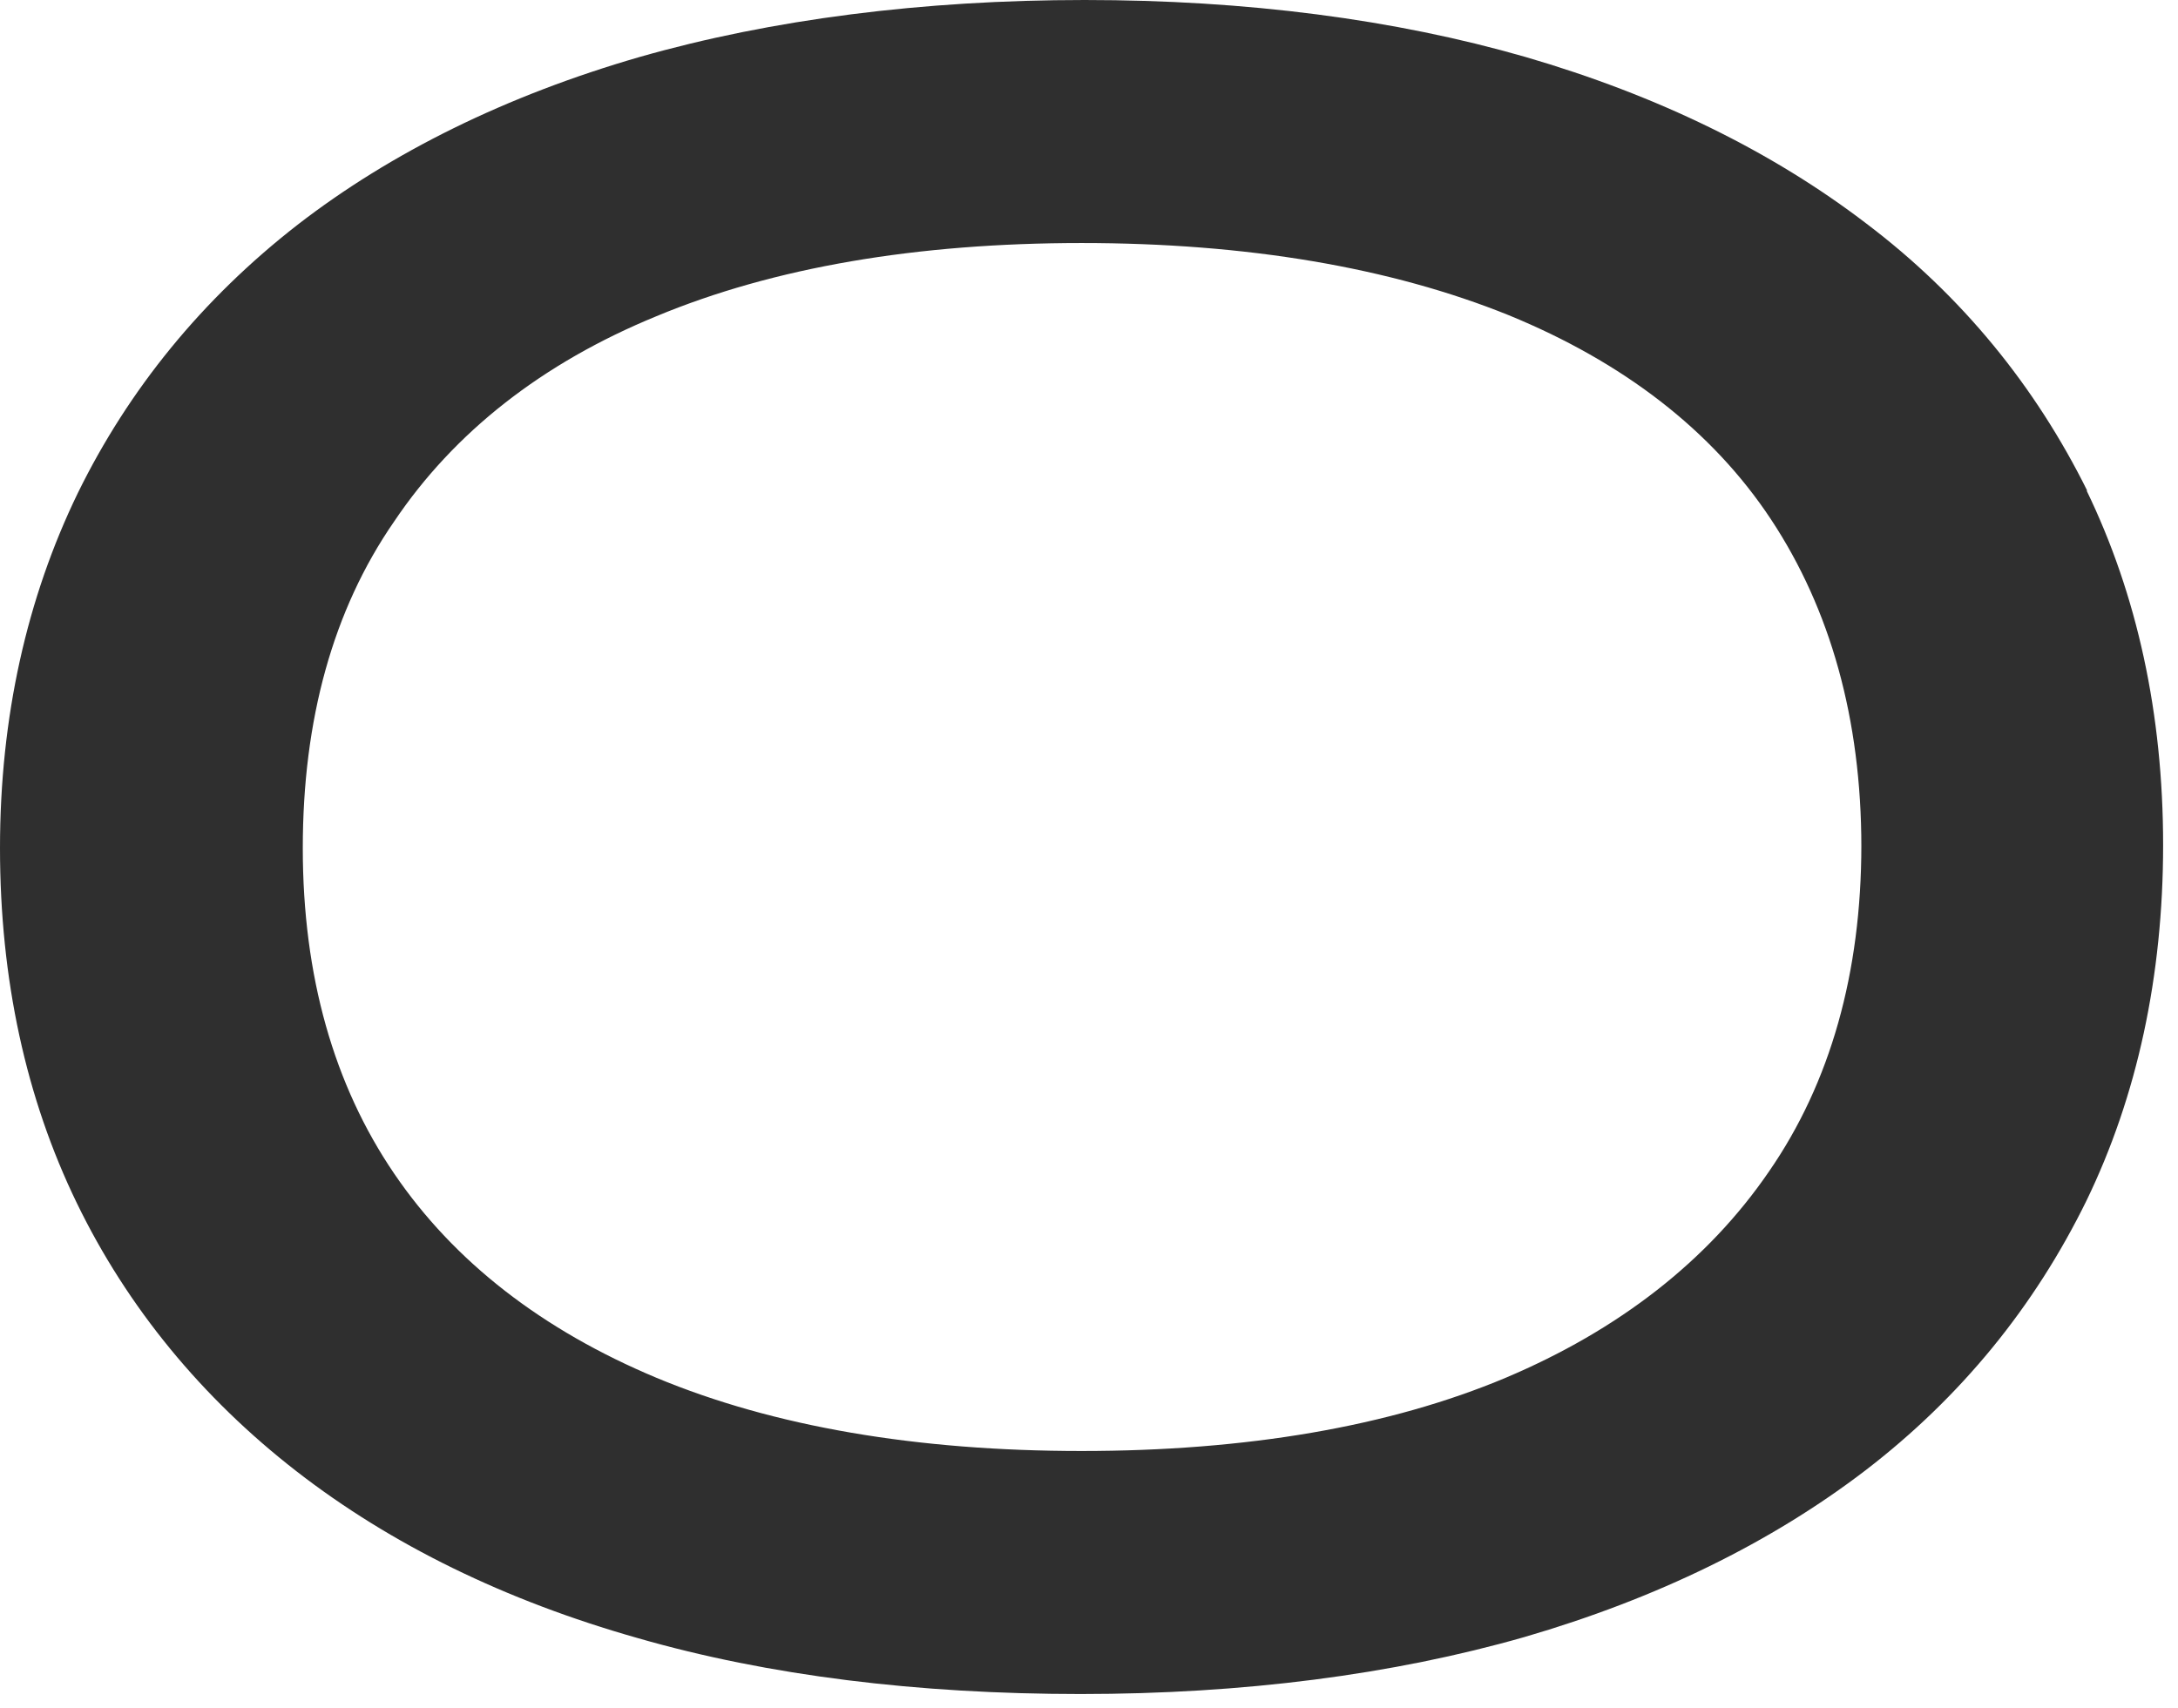
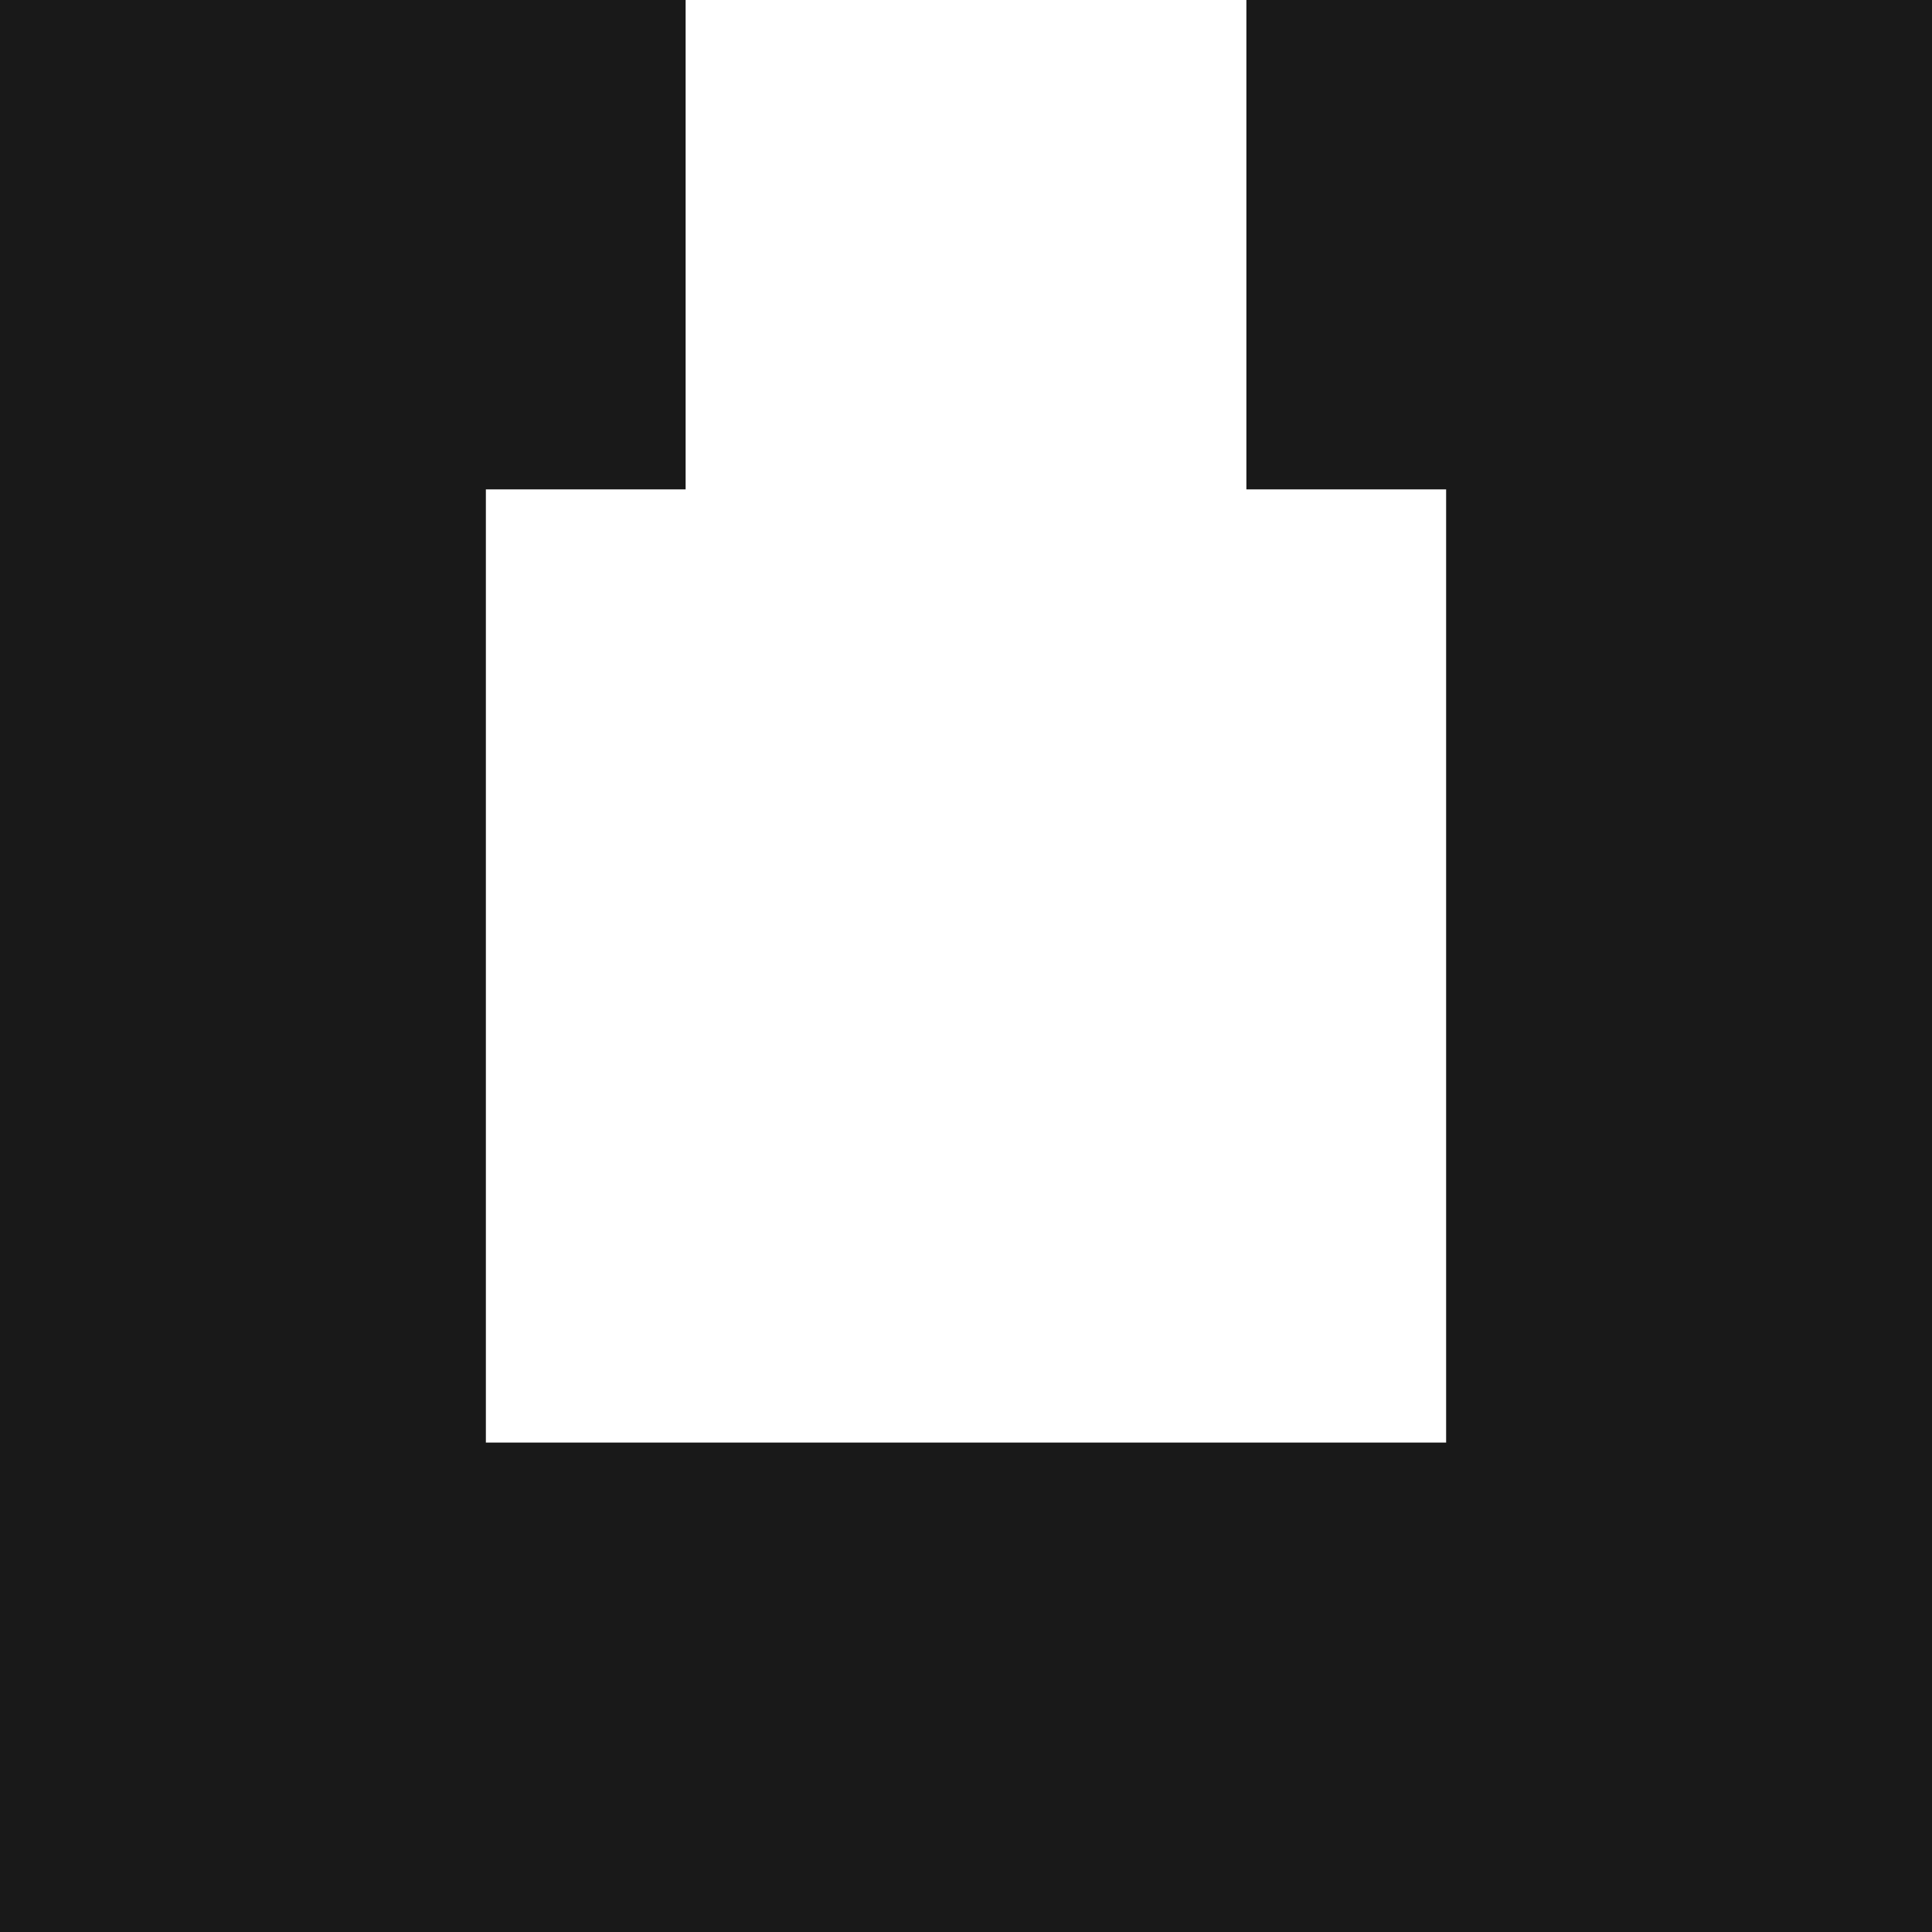
- <svg xmlns="http://www.w3.org/2000/svg" width="102" height="80" viewBox="0 0 102 80" fill="none">
-   <path d="M97.758 23.006C95.329 18.1 91.882 13.861 87.414 10.479C82.994 7.097 77.653 4.477 71.436 2.667C65.317 0.905 58.373 0 50.797 0C43.221 0 36.131 0.905 29.963 2.667C23.699 4.477 18.308 7.145 13.938 10.527C9.47 14.004 6.022 18.243 3.642 23.101C1.263 28.007 0 33.58 0 39.724C0 45.869 1.214 51.442 3.594 56.348C5.973 61.254 9.47 65.493 13.889 68.923C18.308 72.352 23.65 74.972 29.866 76.734C35.985 78.496 42.978 79.354 50.603 79.354C58.227 79.354 65.22 78.449 71.388 76.686C77.604 74.876 82.946 72.257 87.365 68.875C91.833 65.445 95.281 61.206 97.709 56.253C100.089 51.347 101.303 45.726 101.303 39.582C101.303 33.437 100.089 27.864 97.709 22.958L97.758 23.006ZM87.171 39.582C87.171 45.583 85.714 50.727 82.849 54.871C79.984 59.063 75.807 62.302 70.514 64.54C65.075 66.827 58.373 67.97 50.651 67.97C42.93 67.97 36.228 66.827 30.741 64.54C25.398 62.302 21.271 59.111 18.454 54.967C15.637 50.823 14.18 45.726 14.18 39.724C14.18 33.723 15.589 28.579 18.454 24.435C21.271 20.243 25.398 17.004 30.741 14.813C36.228 12.527 42.93 11.384 50.651 11.384C58.373 11.384 65.123 12.527 70.659 14.766C76.001 16.957 80.178 20.148 82.946 24.34C85.714 28.531 87.171 33.675 87.171 39.677V39.582Z" fill="#2F2F2F" />
+ <svg xmlns="http://www.w3.org/2000/svg" width="33" height="33" viewBox="0 0 33 33" fill="none">
+   <path d="M21.289 8.359H24.701V24.64H8.299V8.359H11.711V0H0V33H33V0H21.289V8.359Z" fill="#191919" />
</svg>
